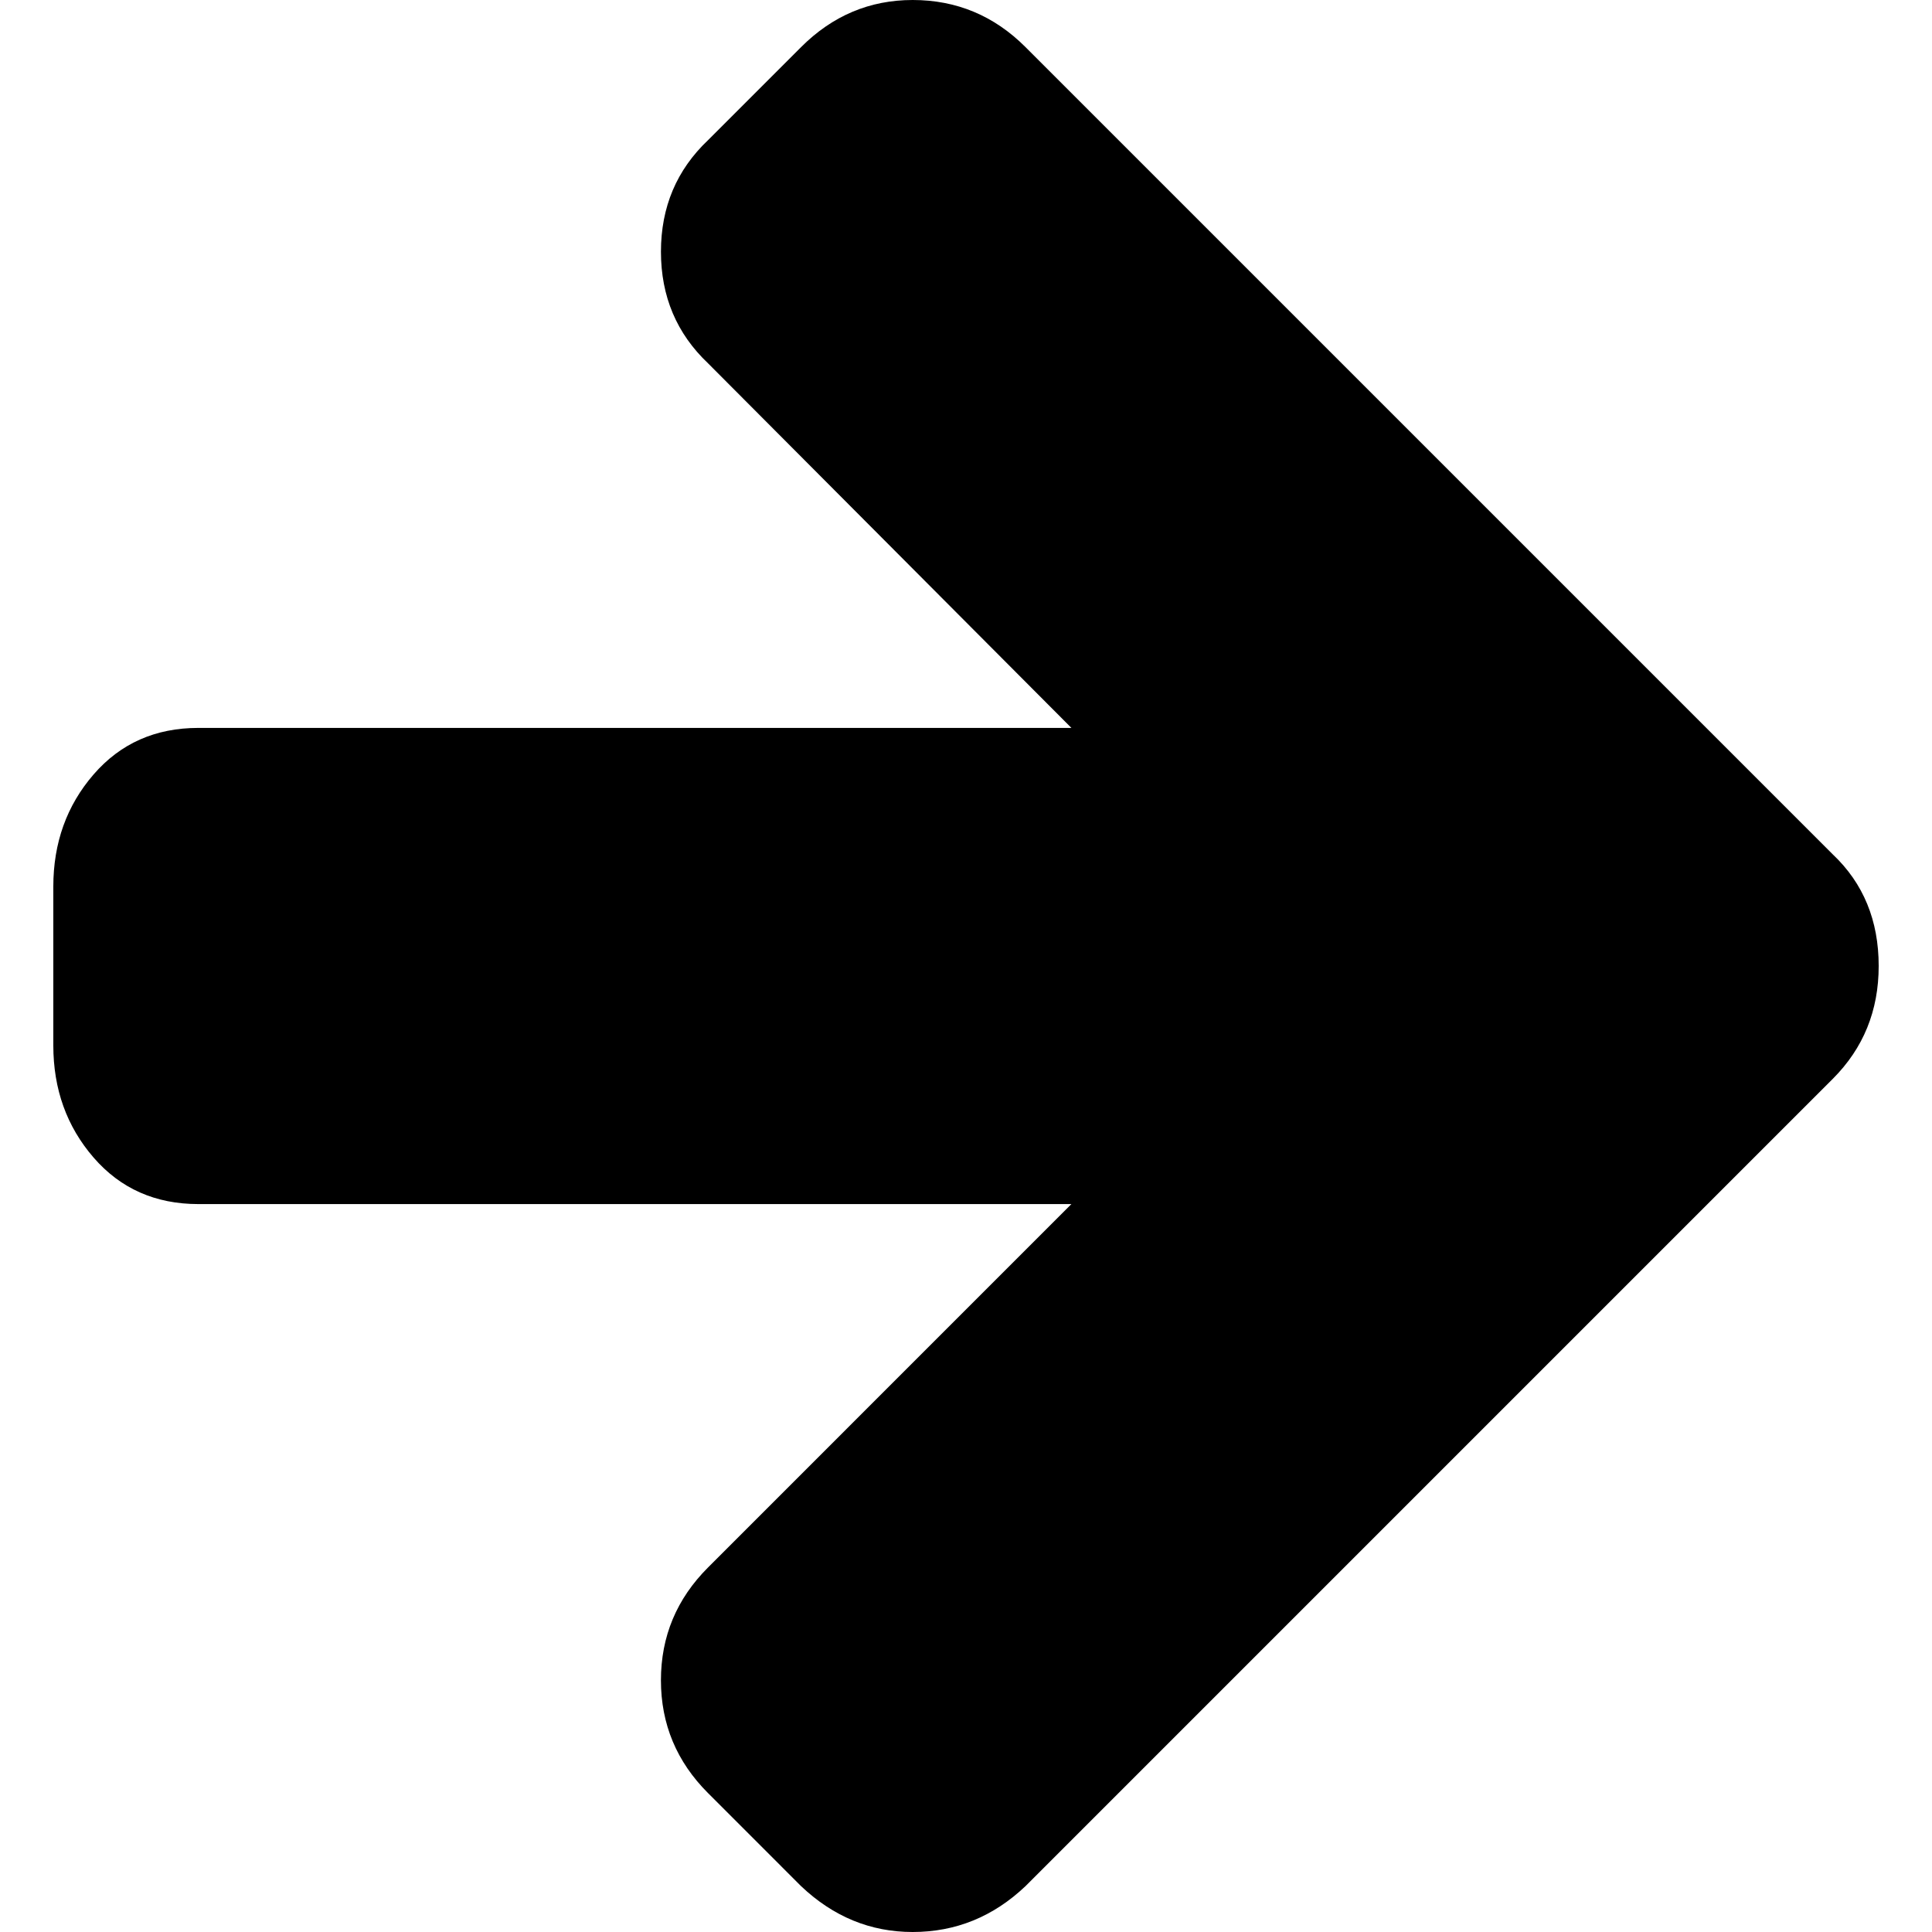
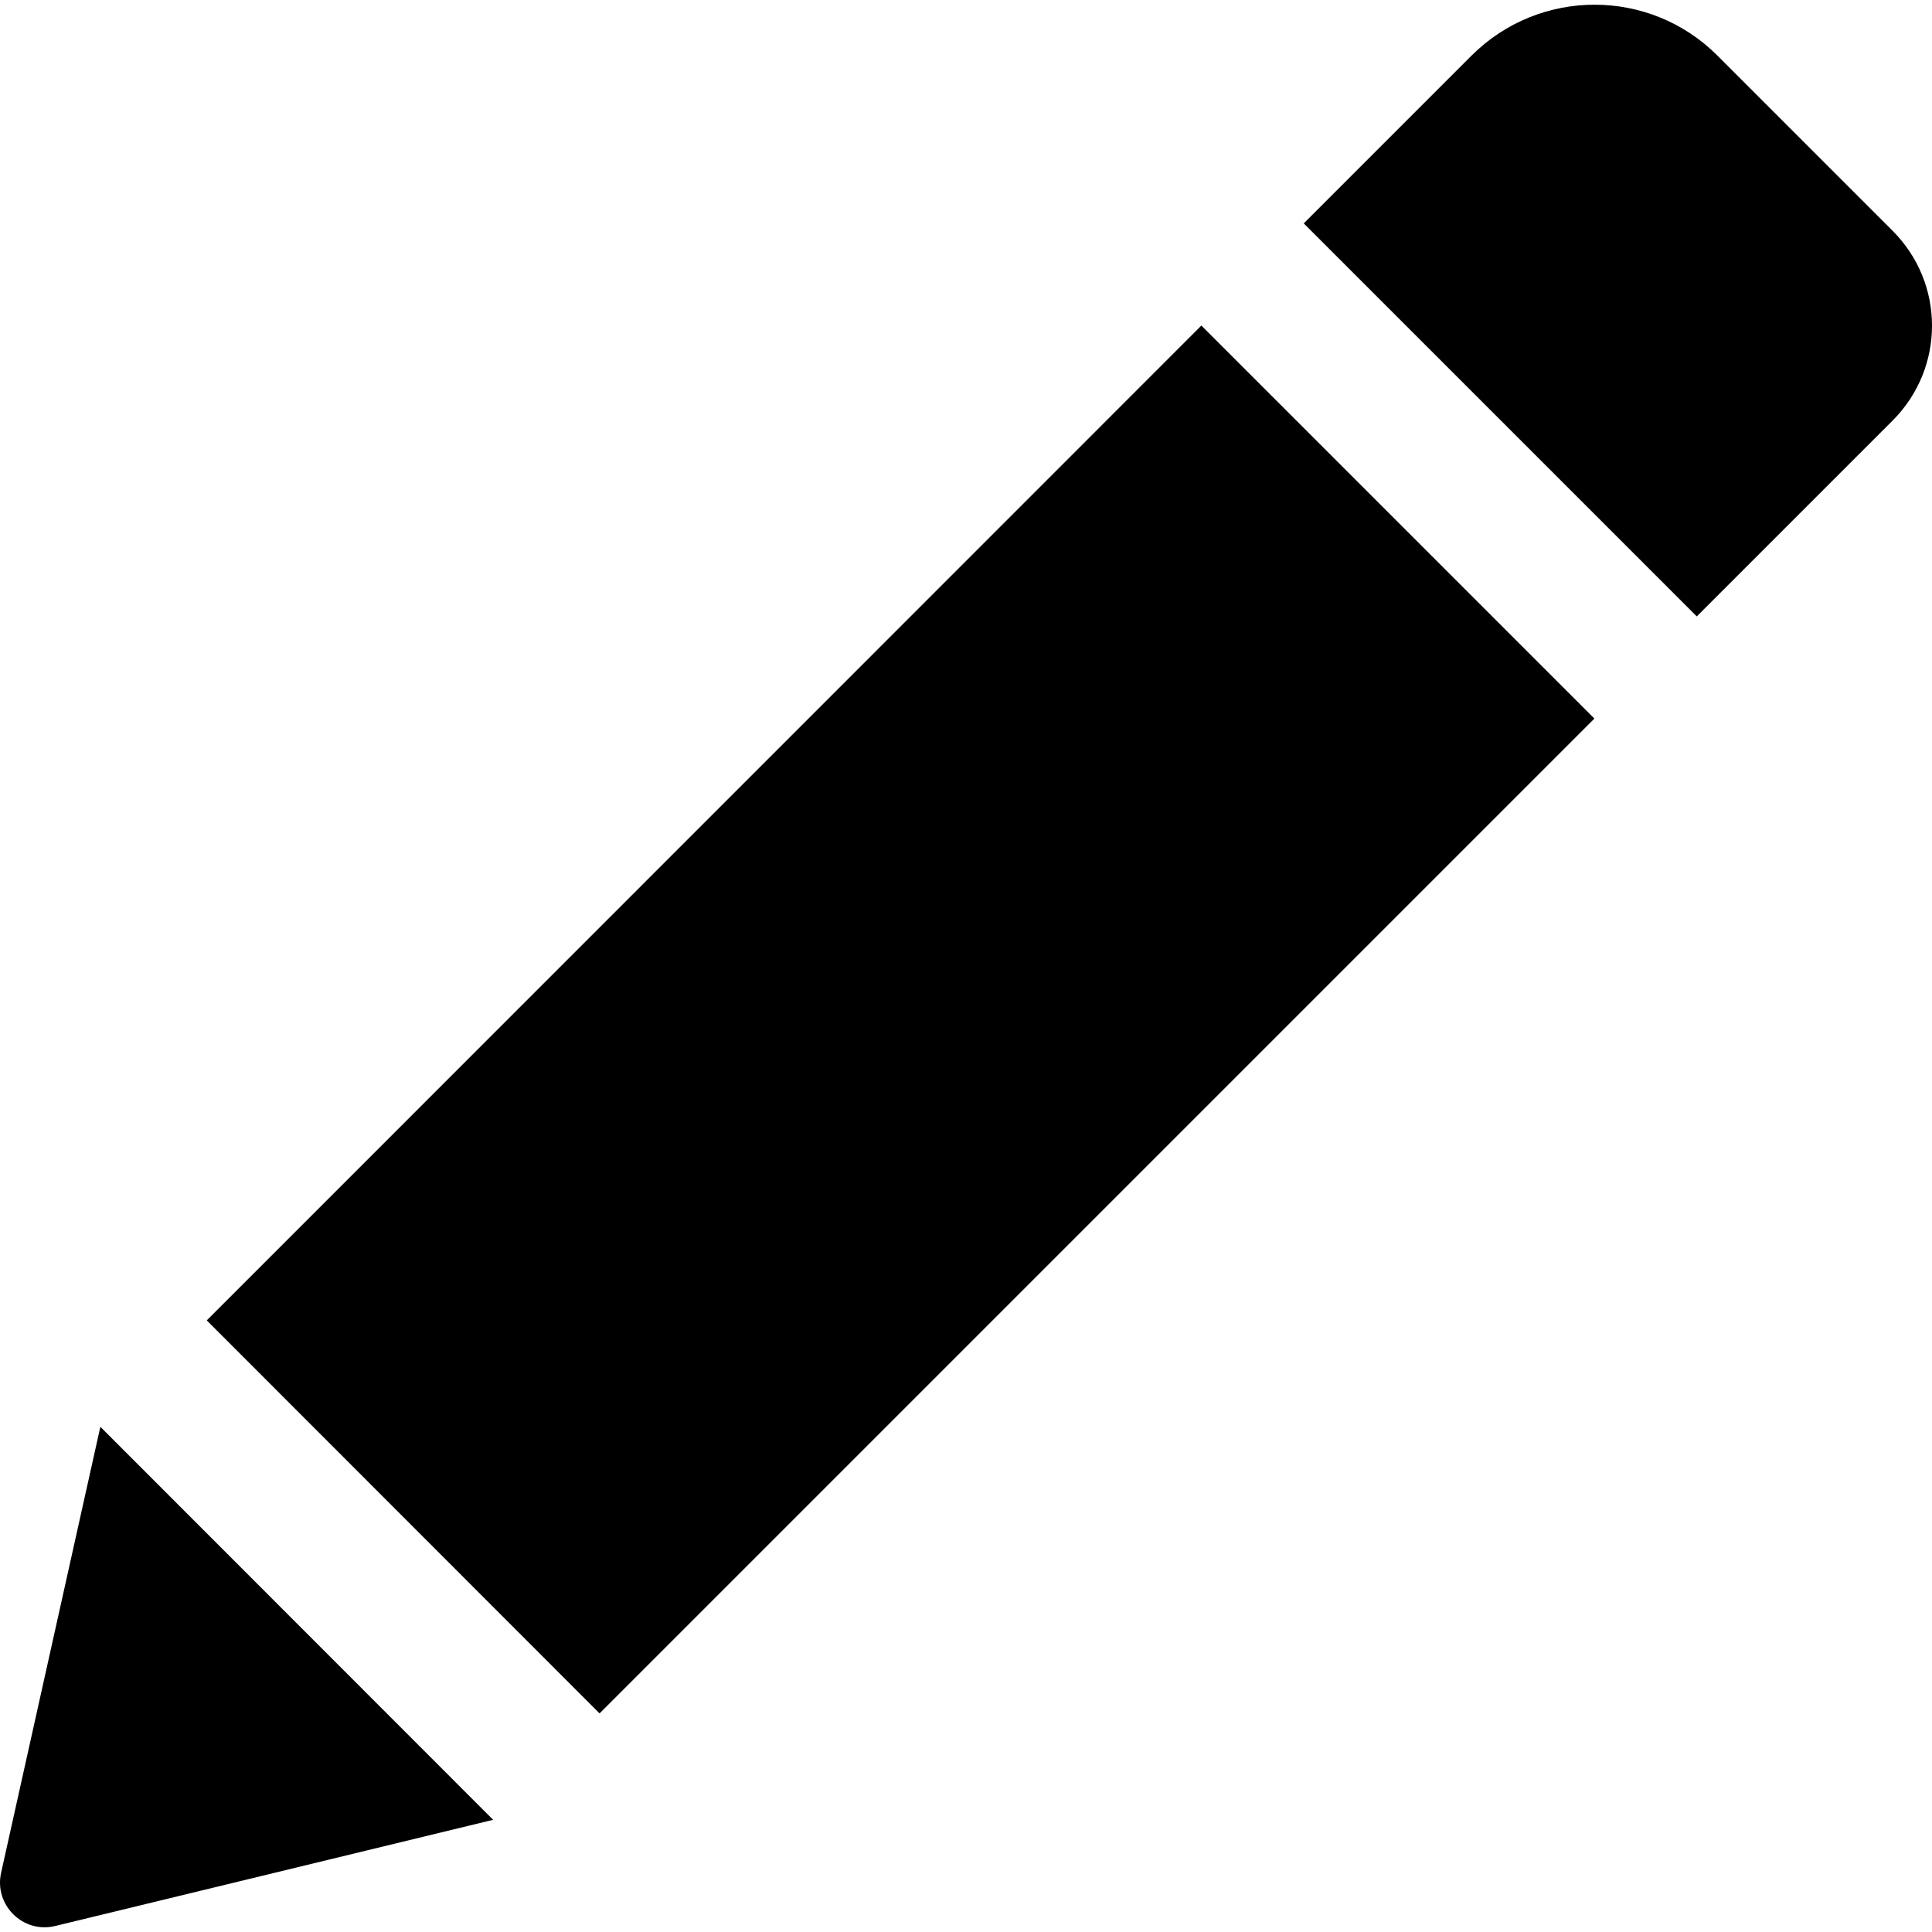
- <svg xmlns="http://www.w3.org/2000/svg" version="1.1" id="Capa_1" x="0px" y="0px" width="444.815px" height="444.815px" viewBox="0 0 444.815 444.815" style="enable-background:new 0 0 444.815 444.815;" xml:space="preserve">
+ <svg xmlns="http://www.w3.org/2000/svg" version="1.1" id="Capa_1" x="0px" y="0px" width="528.899px" height="528.899px" viewBox="0 0 528.899 528.899" style="enable-background:new 0 0 528.899 528.899;" xml:space="preserve">
  <g>
-     <path d="M421.976,196.712L236.111,10.848C228.884,3.615,220.219,0,210.131,0c-9.9,0-18.464,3.615-25.697,10.848L163.023,32.26   c-7.234,6.853-10.85,15.418-10.85,25.697c0,10.277,3.616,18.842,10.85,25.697l83.653,83.937H45.677   c-9.895,0-17.937,3.568-24.123,10.707s-9.279,15.752-9.279,25.837v36.546c0,10.088,3.094,18.698,9.279,25.837   s14.228,10.704,24.123,10.704h200.995L163.02,360.88c-7.234,7.228-10.85,15.89-10.85,25.981c0,10.089,3.616,18.75,10.85,25.978   l21.411,21.412c7.426,7.043,15.99,10.564,25.697,10.564c9.899,0,18.562-3.521,25.981-10.564l185.864-185.864   c7.043-7.043,10.567-15.701,10.567-25.981C432.54,211.939,429.016,203.37,421.976,196.712z" />
+     <path d="M328.883,89.125l107.59,107.589l-272.34,272.34L56.604,361.465L328.883,89.125z M518.113,63.177l-47.981-47.981   c-18.543-18.543-48.653-18.543-67.259,0l-45.961,45.961l107.59,107.59l53.611-53.611   C532.495,100.753,532.495,77.559,518.113,63.177z M0.3,512.69c-1.958,8.812,5.998,16.708,14.811,14.565l119.891-29.069   L27.473,390.597L0.3,512.69z" />
  </g>
  <g>
</g>
  <g>
</g>
  <g>
</g>
  <g>
</g>
  <g>
</g>
  <g>
</g>
  <g>
</g>
  <g>
</g>
  <g>
</g>
  <g>
</g>
  <g>
</g>
  <g>
</g>
  <g>
</g>
  <g>
</g>
  <g>
</g>
</svg>
